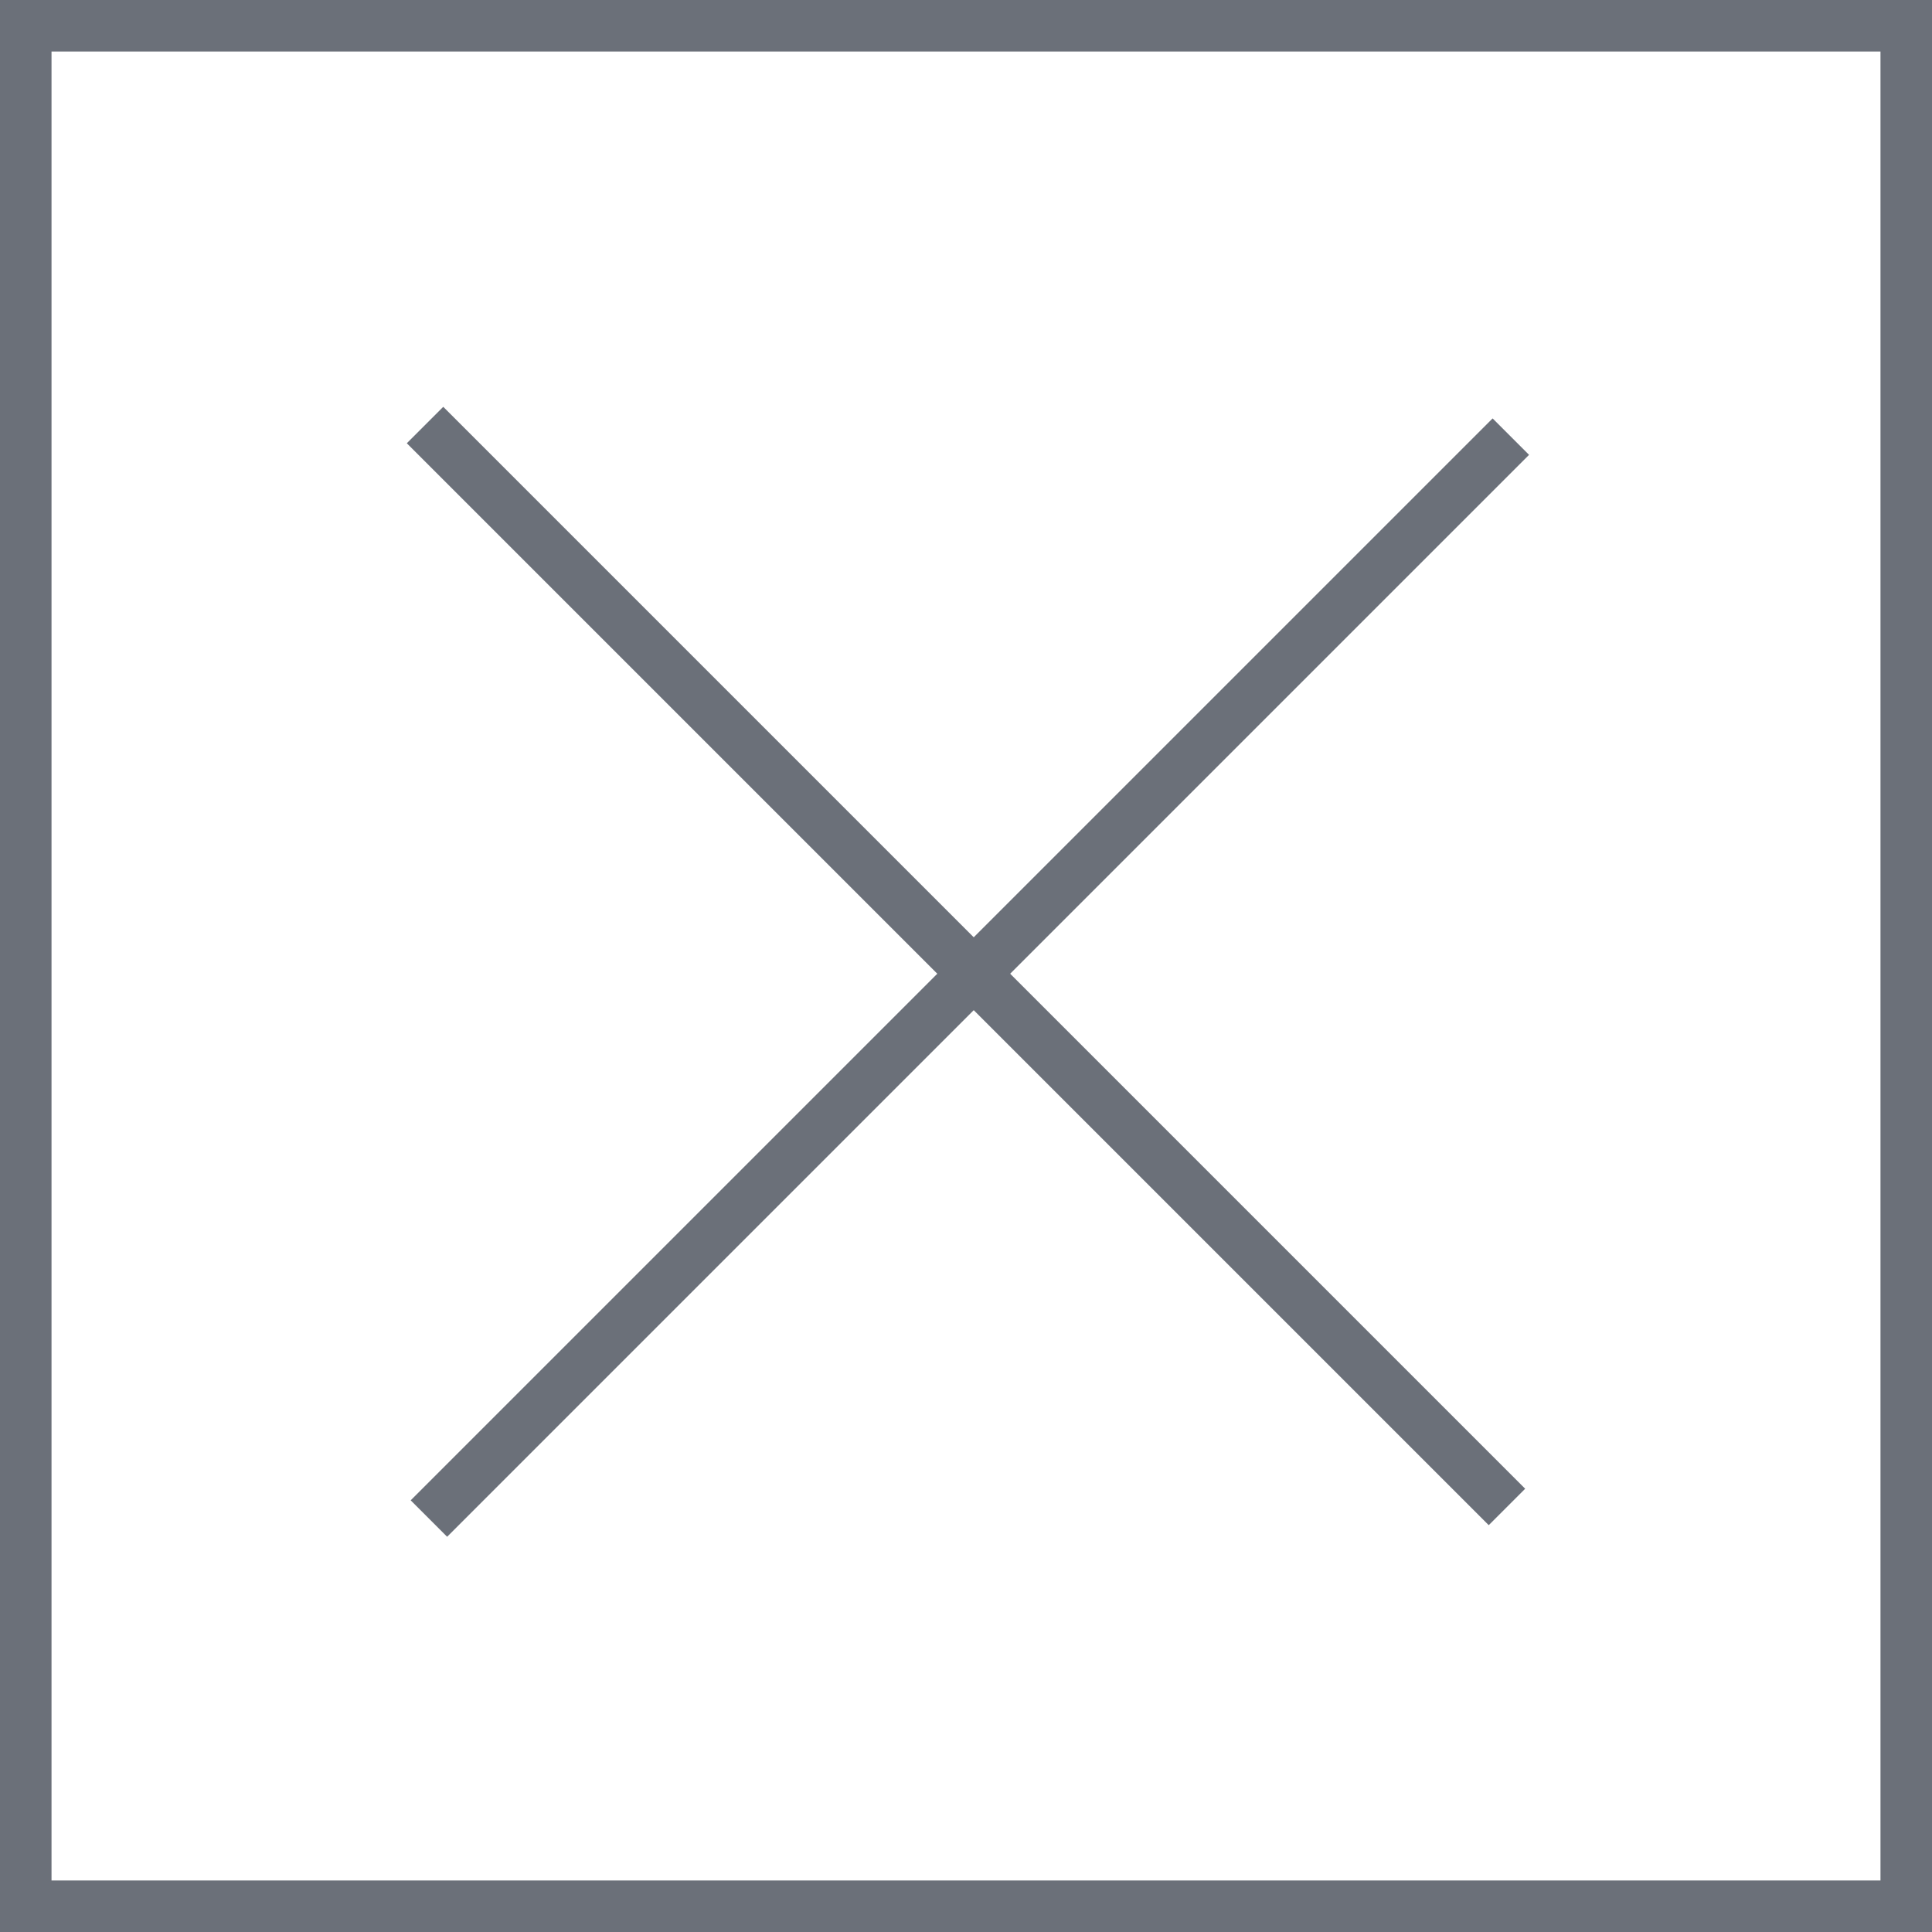
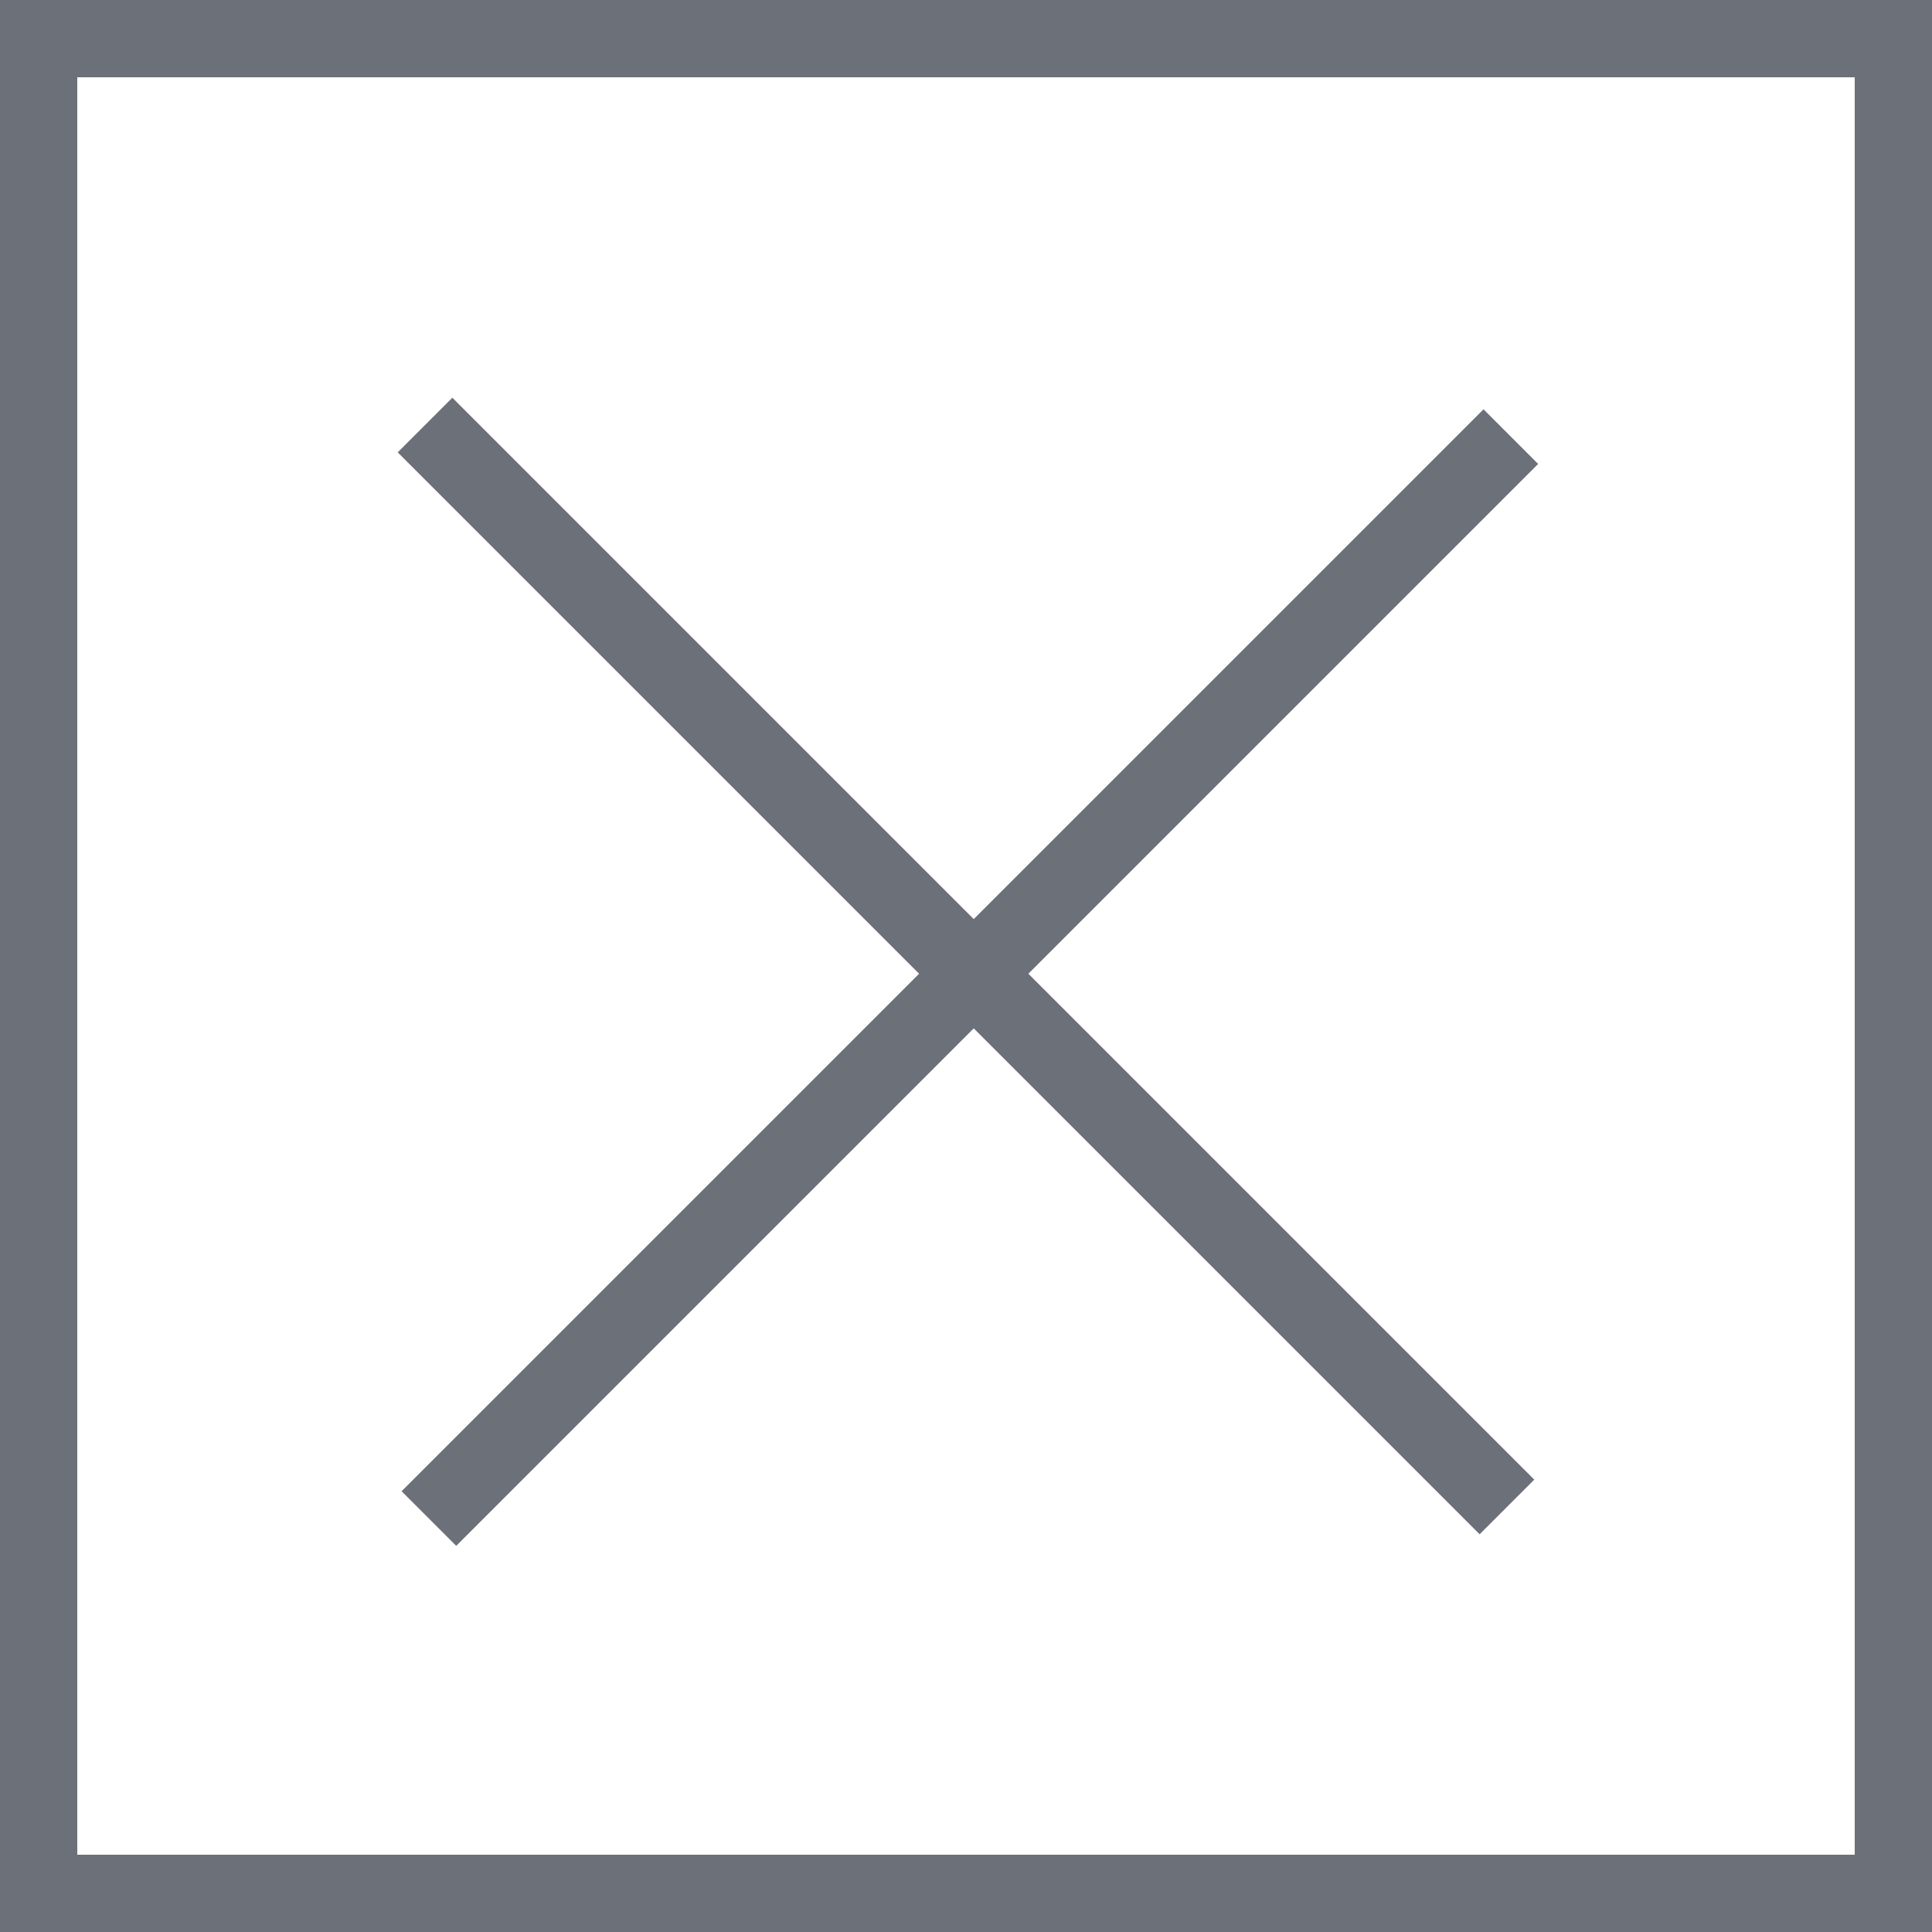
- <svg xmlns="http://www.w3.org/2000/svg" viewBox="0 0 75 75">
+ <svg xmlns="http://www.w3.org/2000/svg" viewBox="0 0 50 50">
  <defs>
    <style>.a{fill:#6b7079;}.b{fill:none;stroke:#6b7079;stroke-miterlimit:10;stroke-width:2px;}</style>
  </defs>
-   <path class="a" d="M73,2V73H2V2H73m2-2H0V75H75V0Z" />
-   <line class="b" x1="16.5" y1="16.5" x2="58.5" y2="58.5" />
-   <line class="b" x1="16.65" y1="58.95" x2="58.65" y2="16.95" />
+   <path class="a" d="M48,2V48H2V2H48m2-2H0V50H50V0Z" />
+   <line class="b" x1="11" y1="11" x2="39" y2="39" />
+   <line class="b" x1="11.1" y1="39.3" x2="39.1" y2="11.3" />
</svg>
